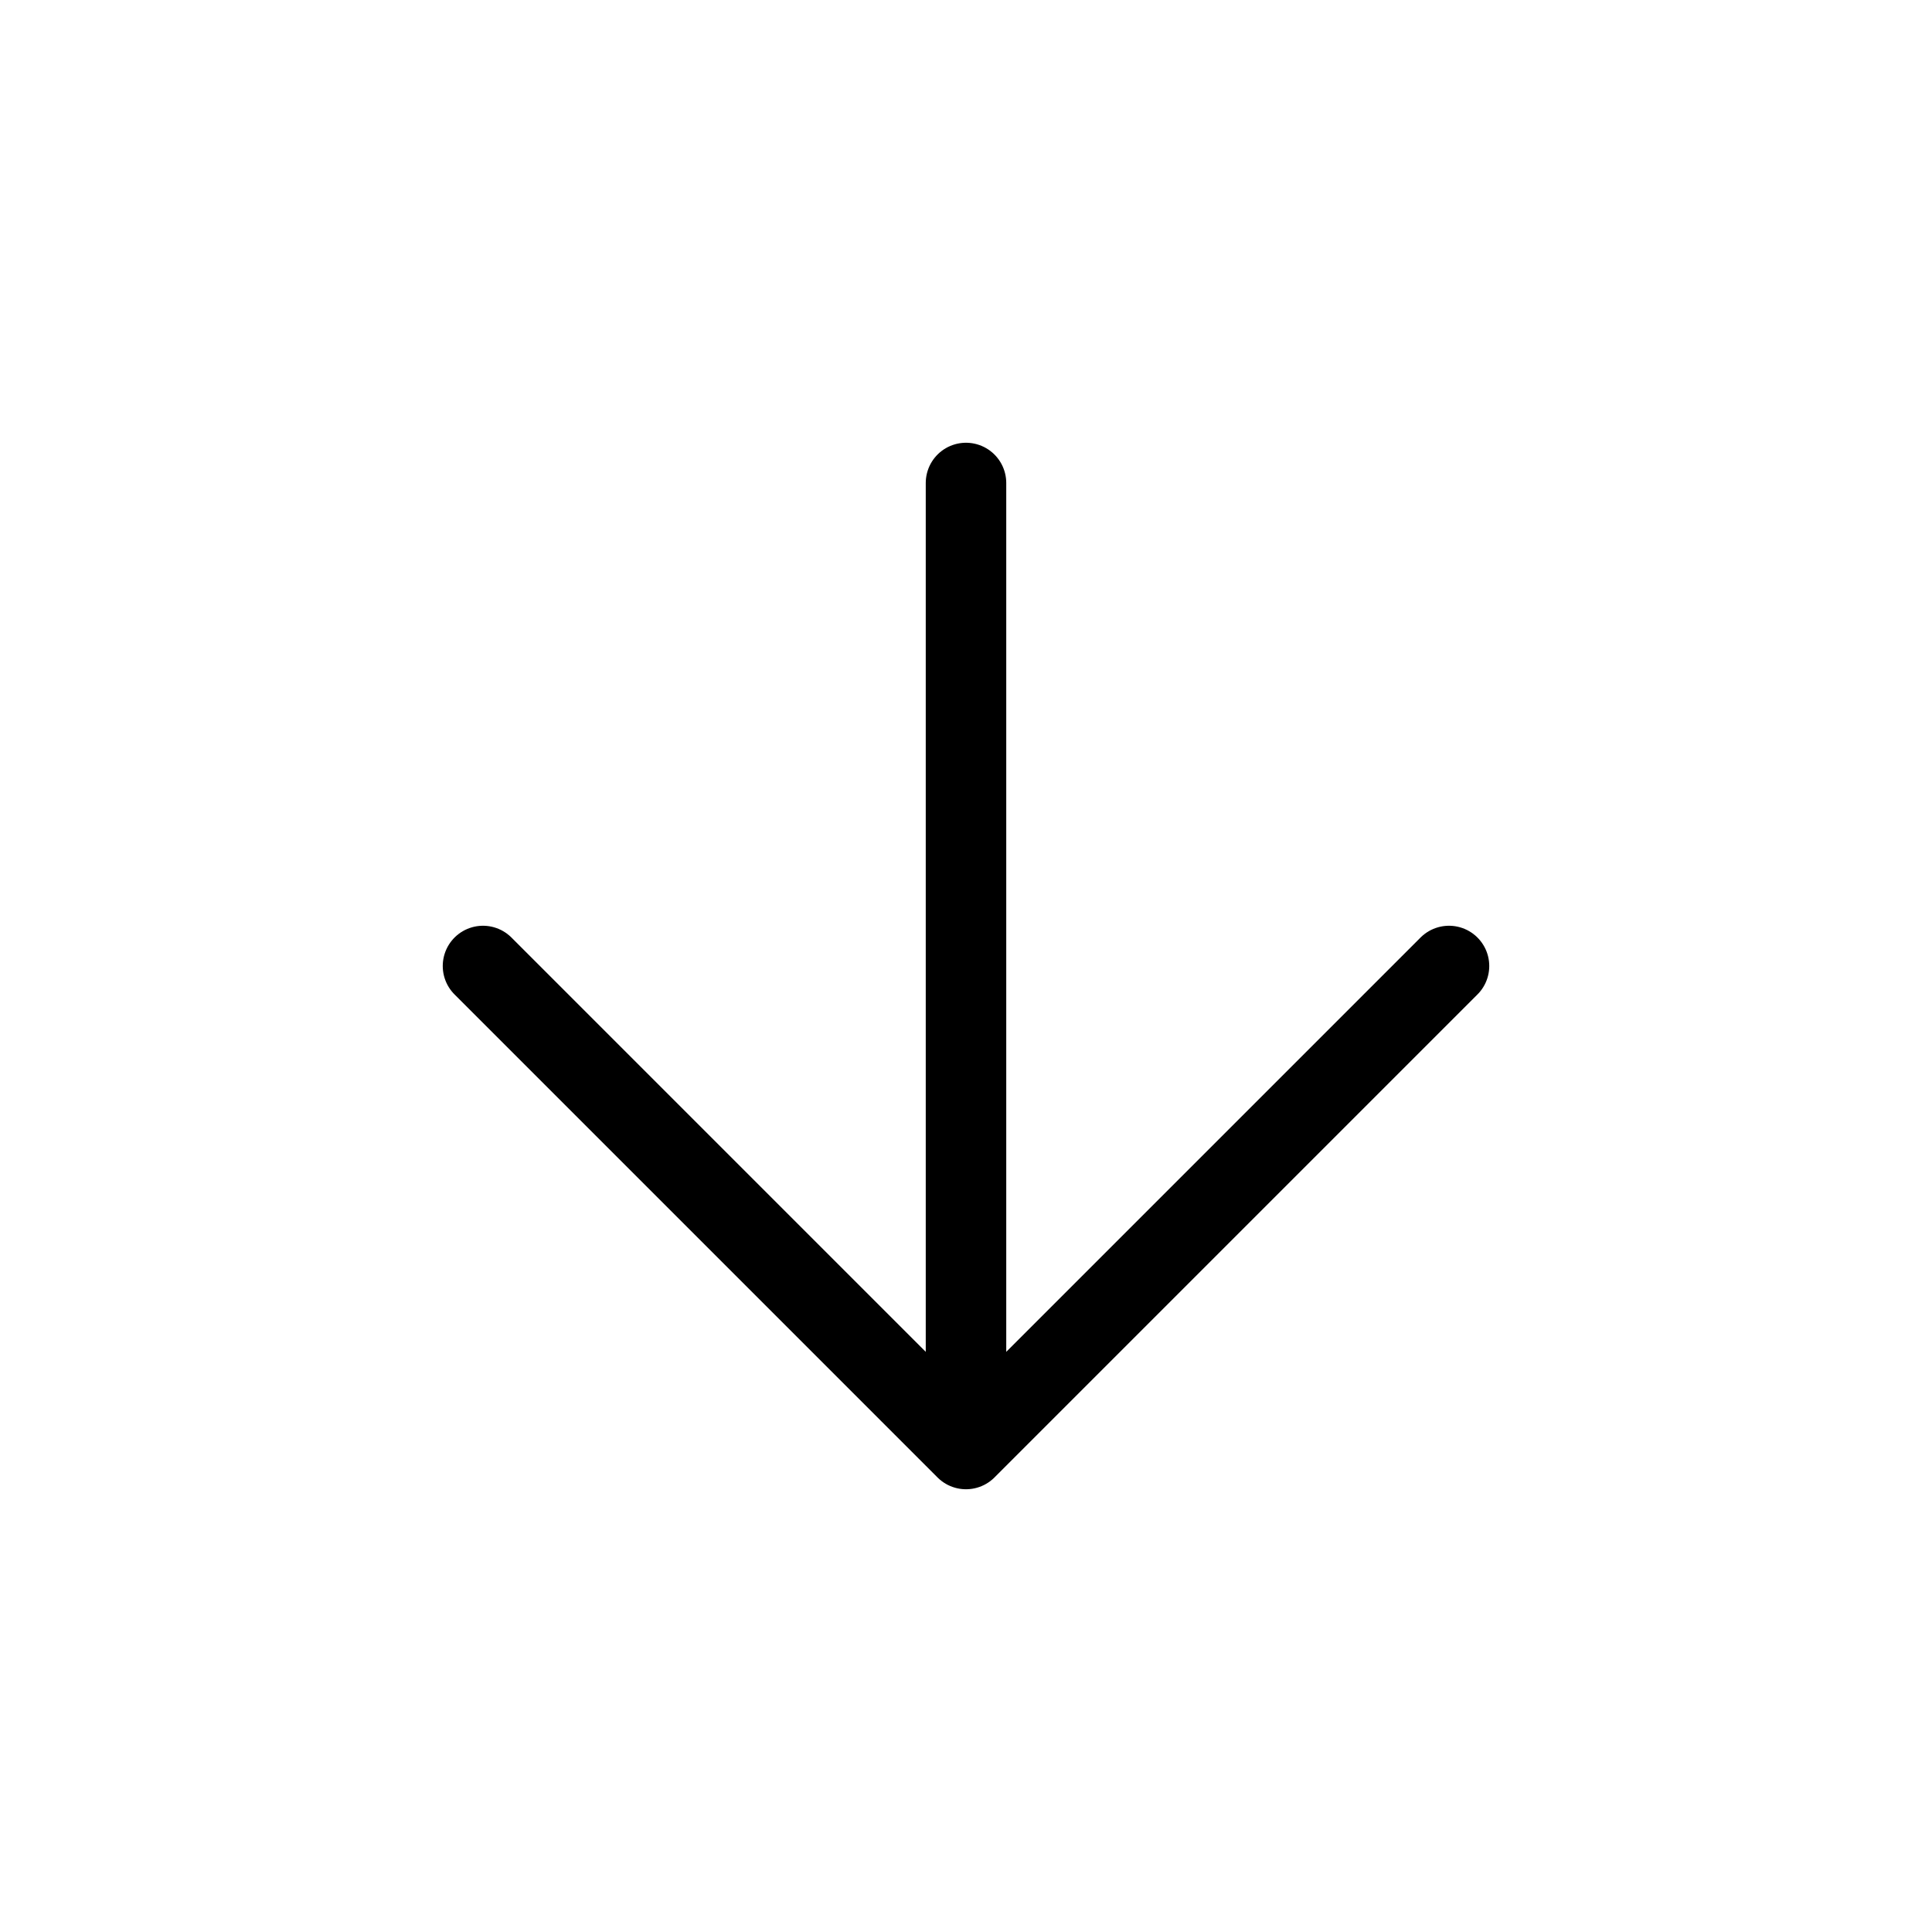
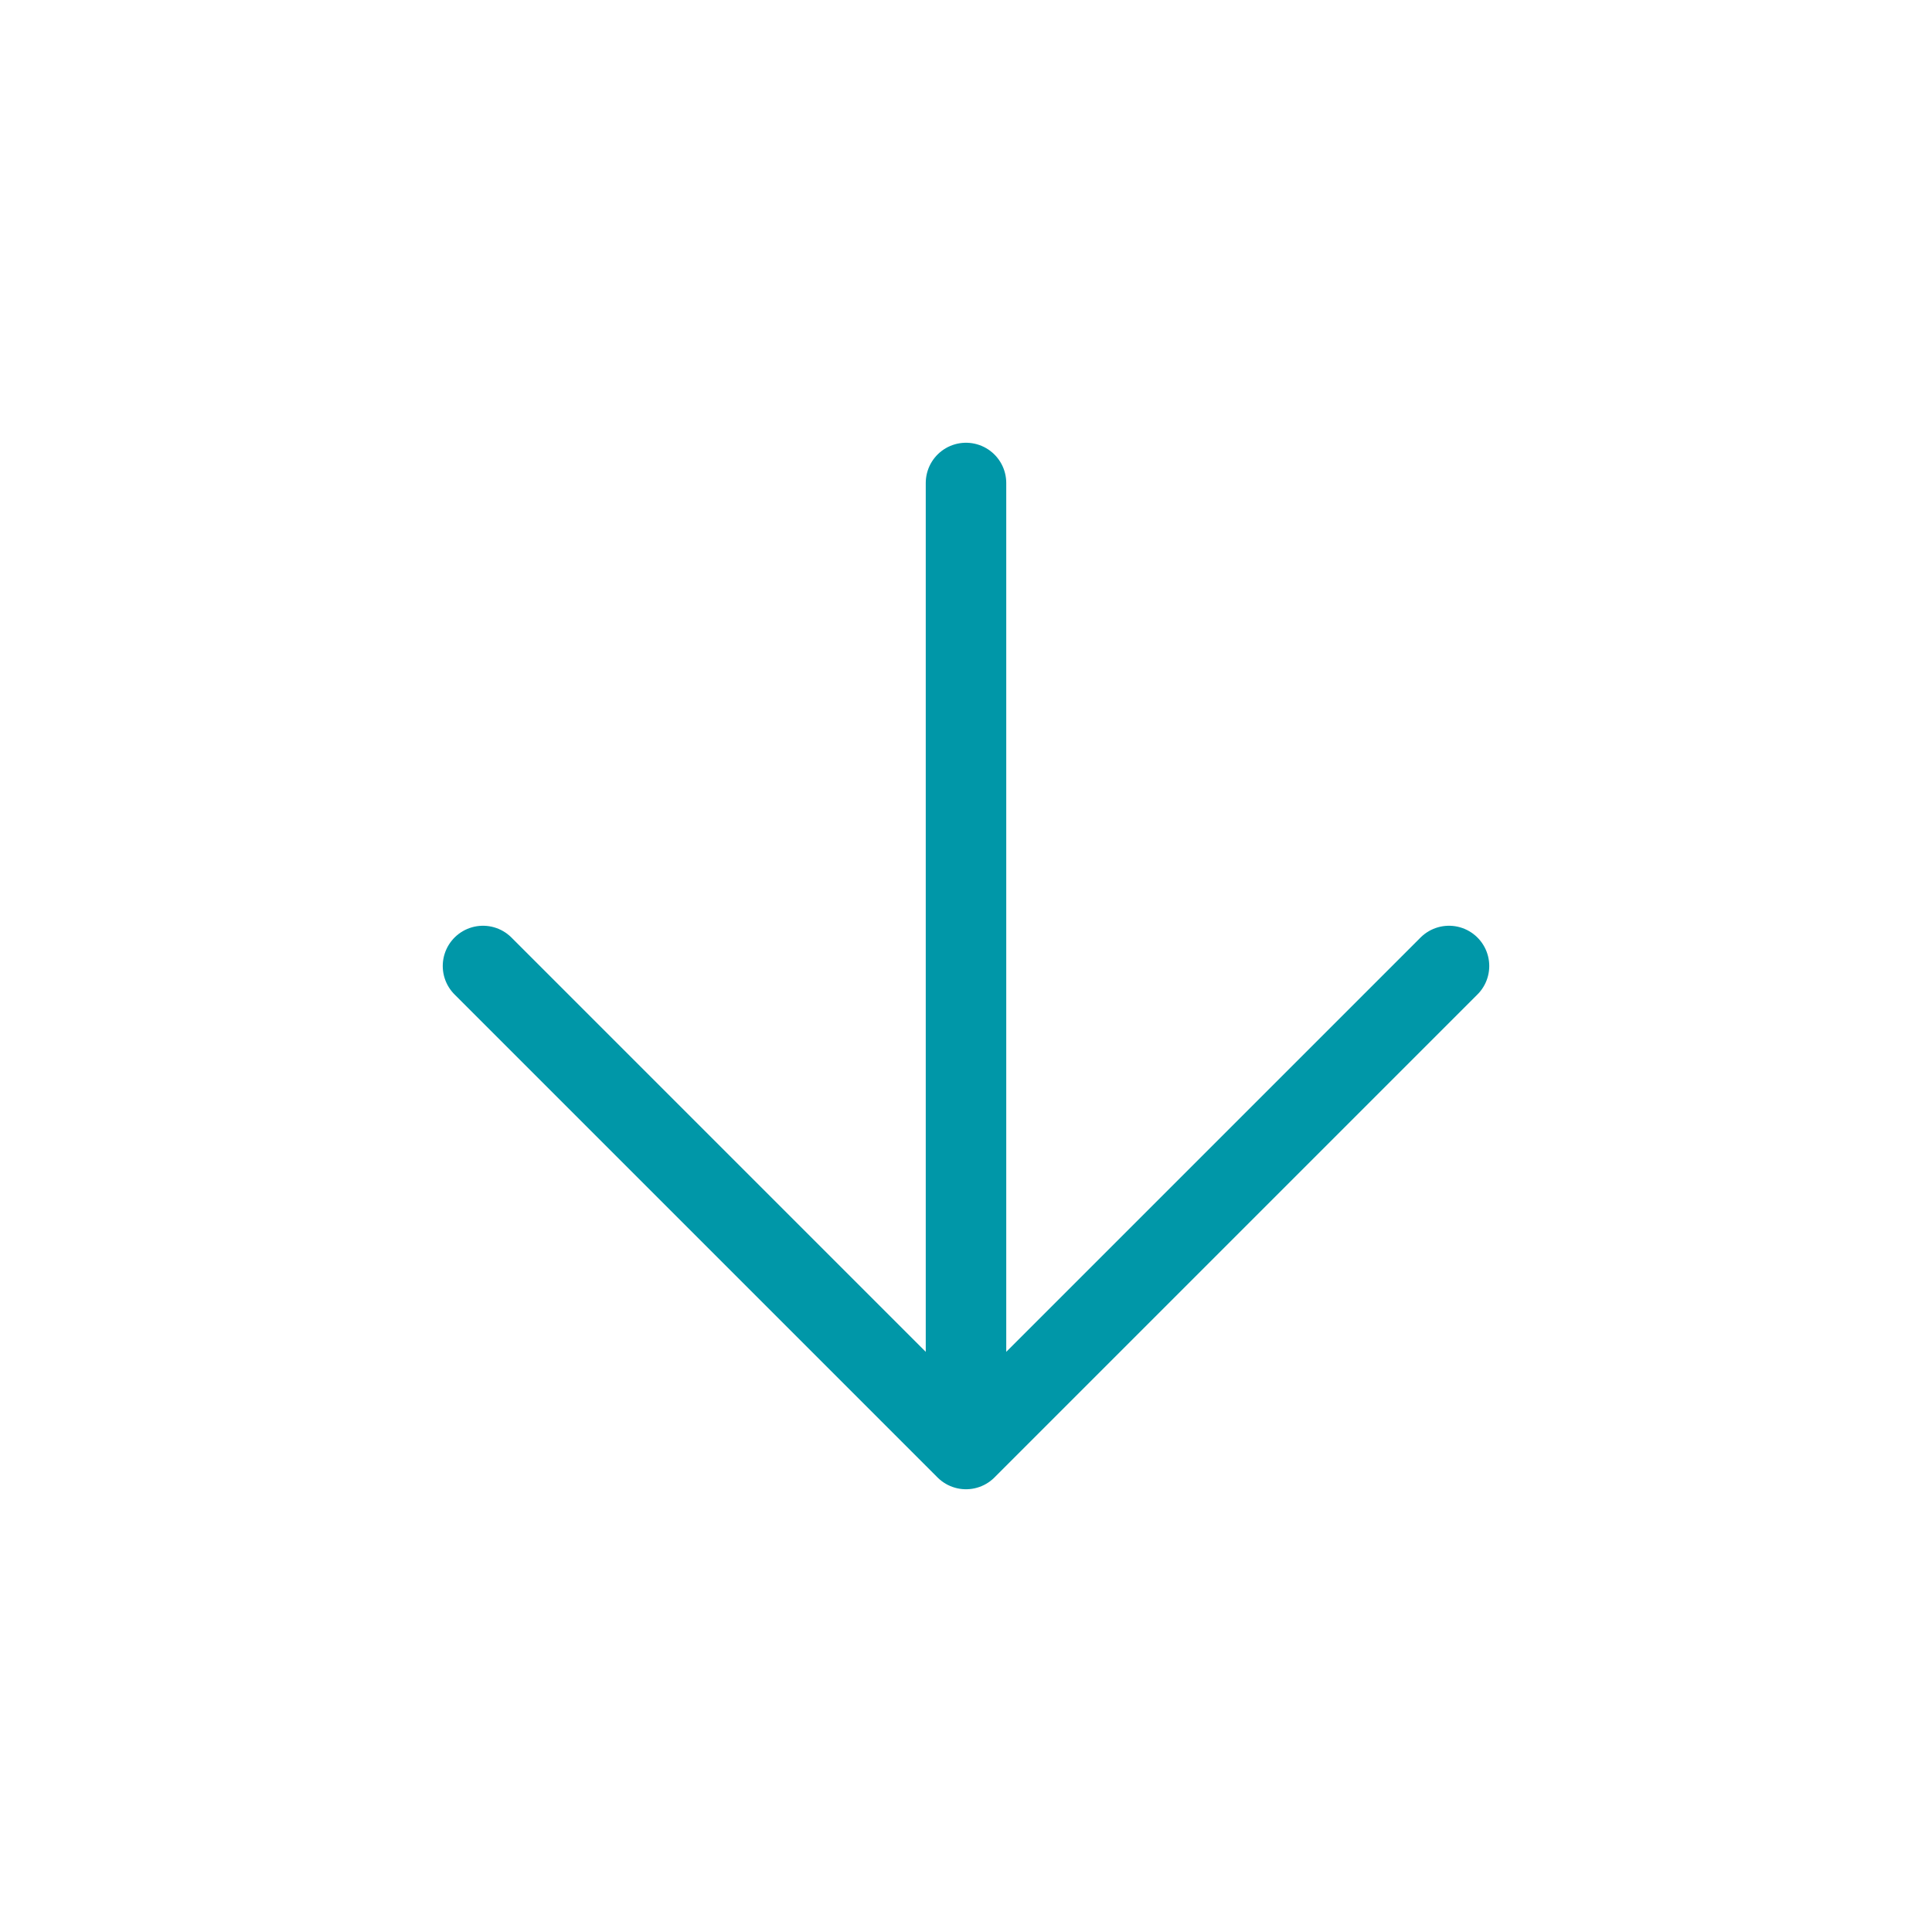
<svg xmlns="http://www.w3.org/2000/svg" width="24" height="24" viewBox="0 0 24 24" fill="none">
-   <path d="M6 12L12 18M12 18L18 12M12 18V6" stroke="black" stroke-linecap="round" stroke-linejoin="round" />
+   <path d="M6 12L12 18M12 18L18 12M12 18V6" stroke="hsl(186,100%,33%)" stroke-linecap="round" stroke-linejoin="round" />
</svg>
